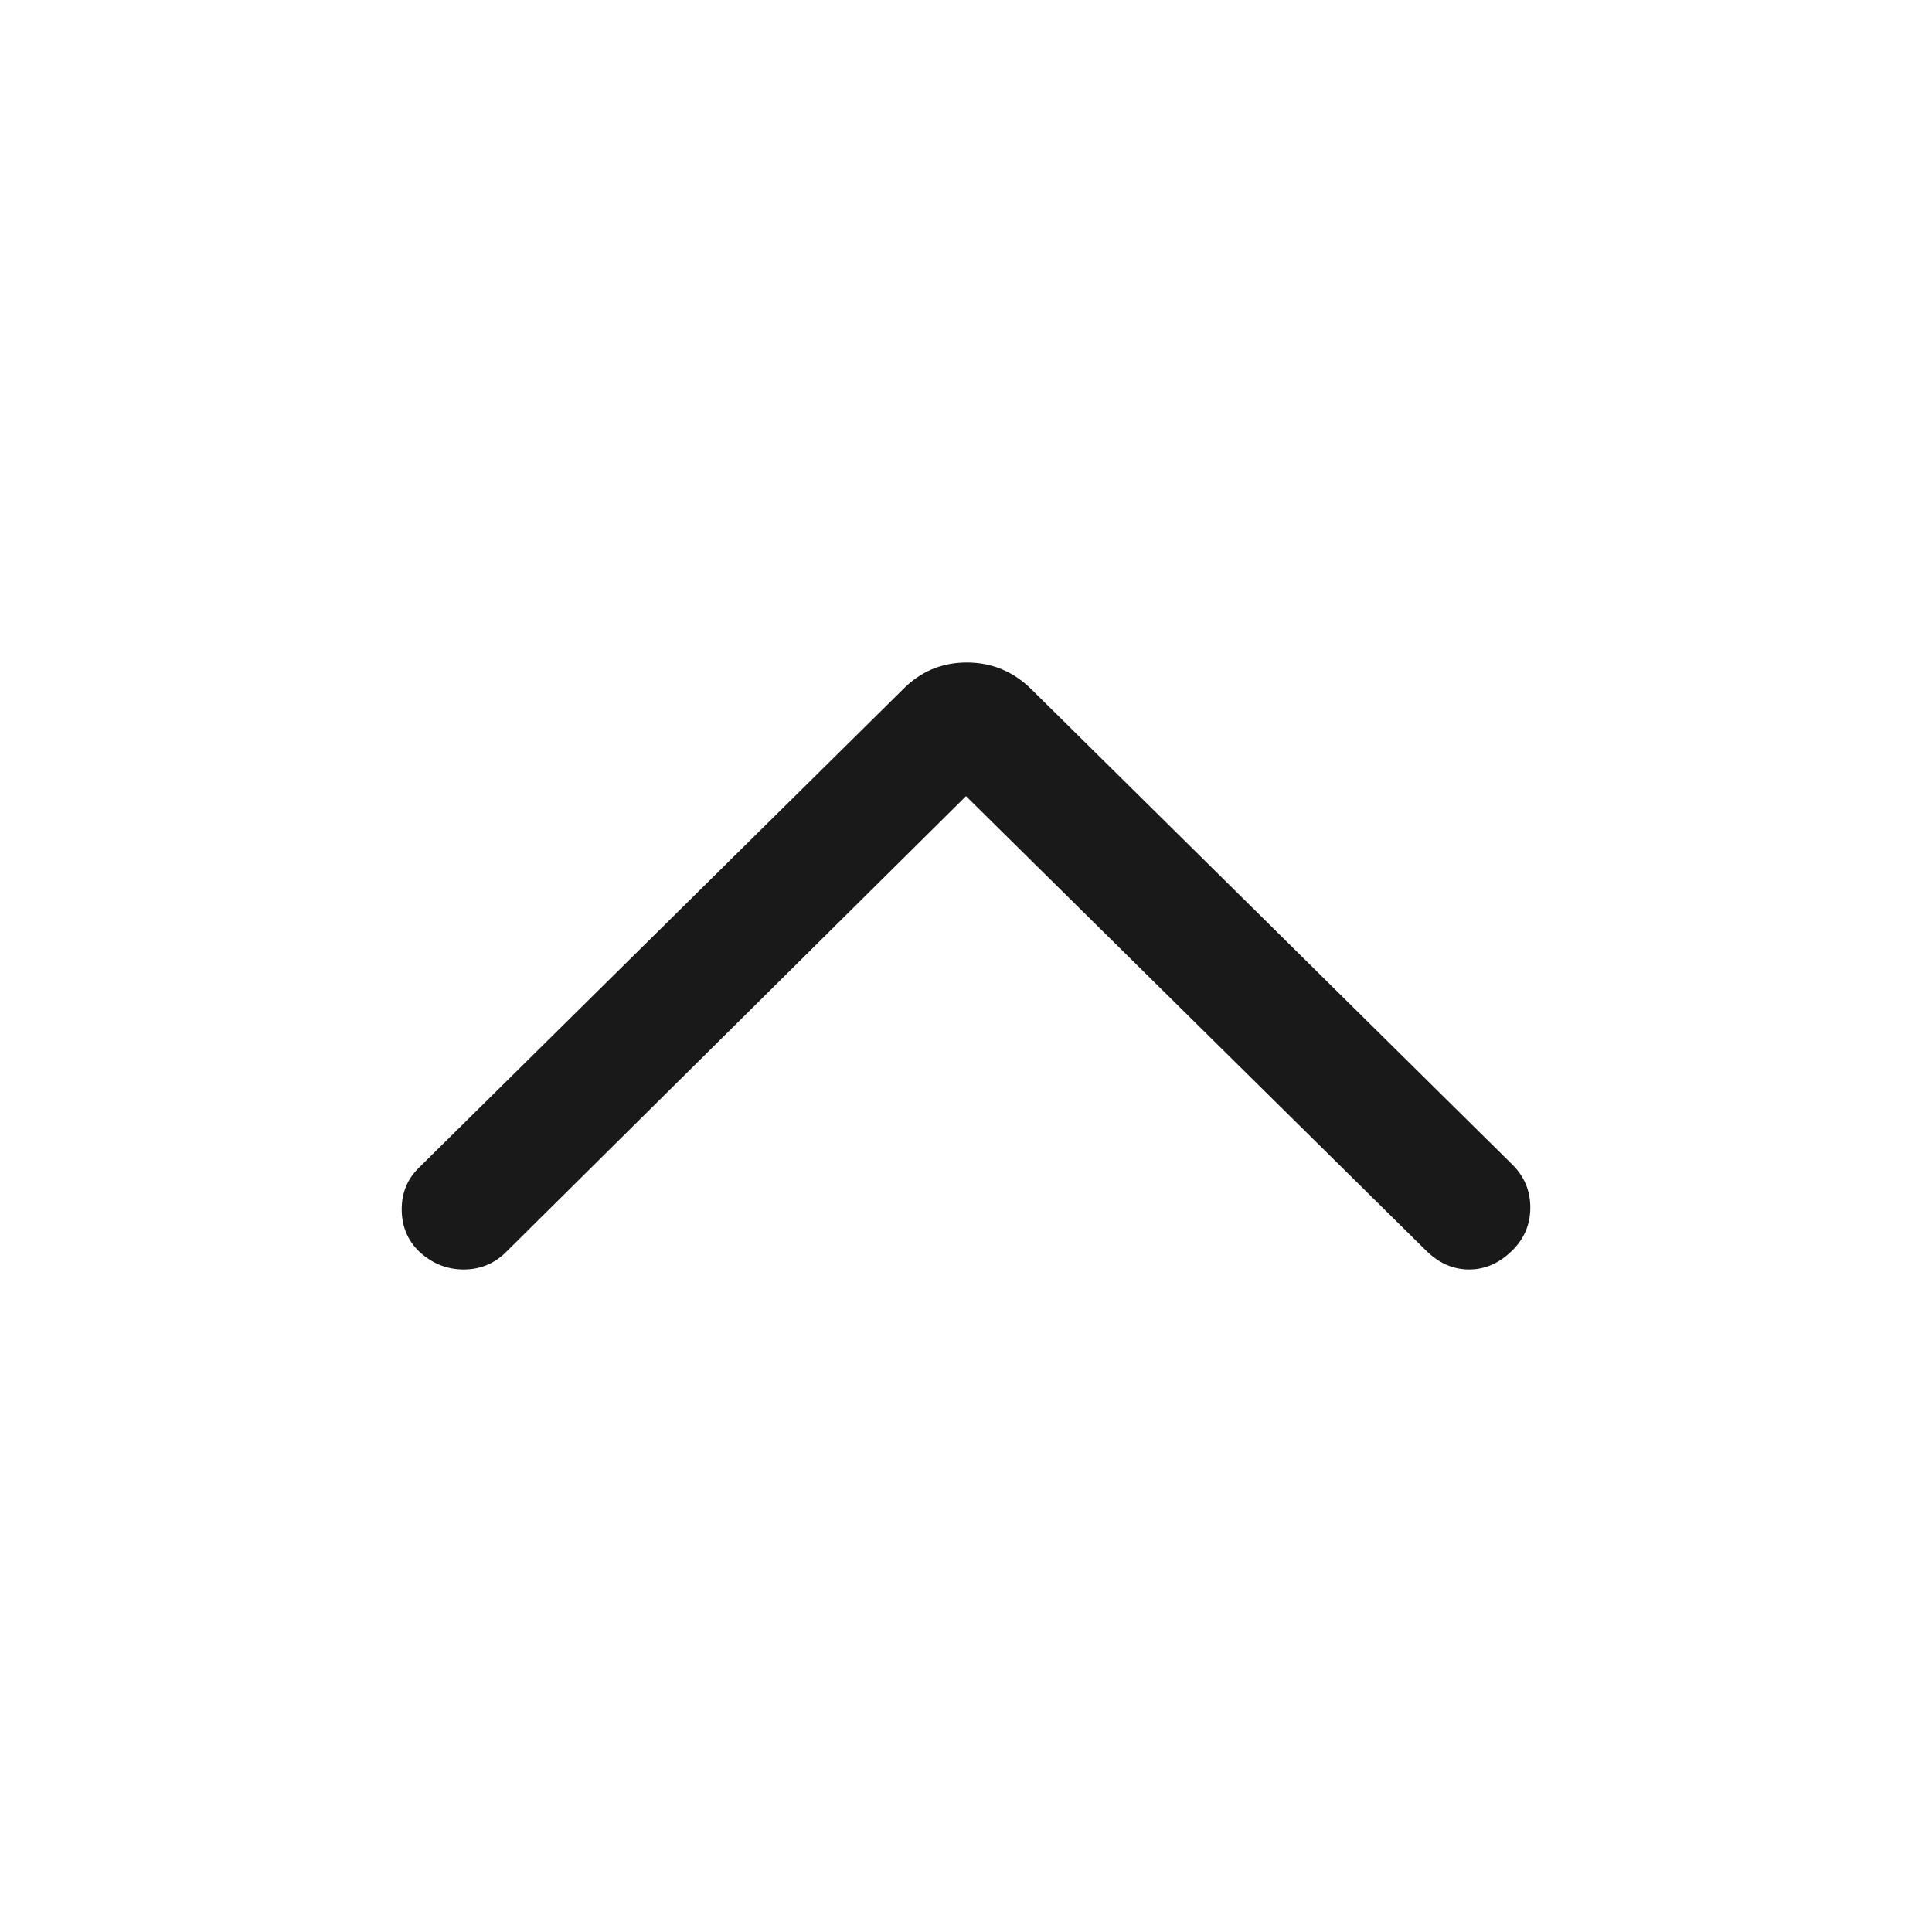
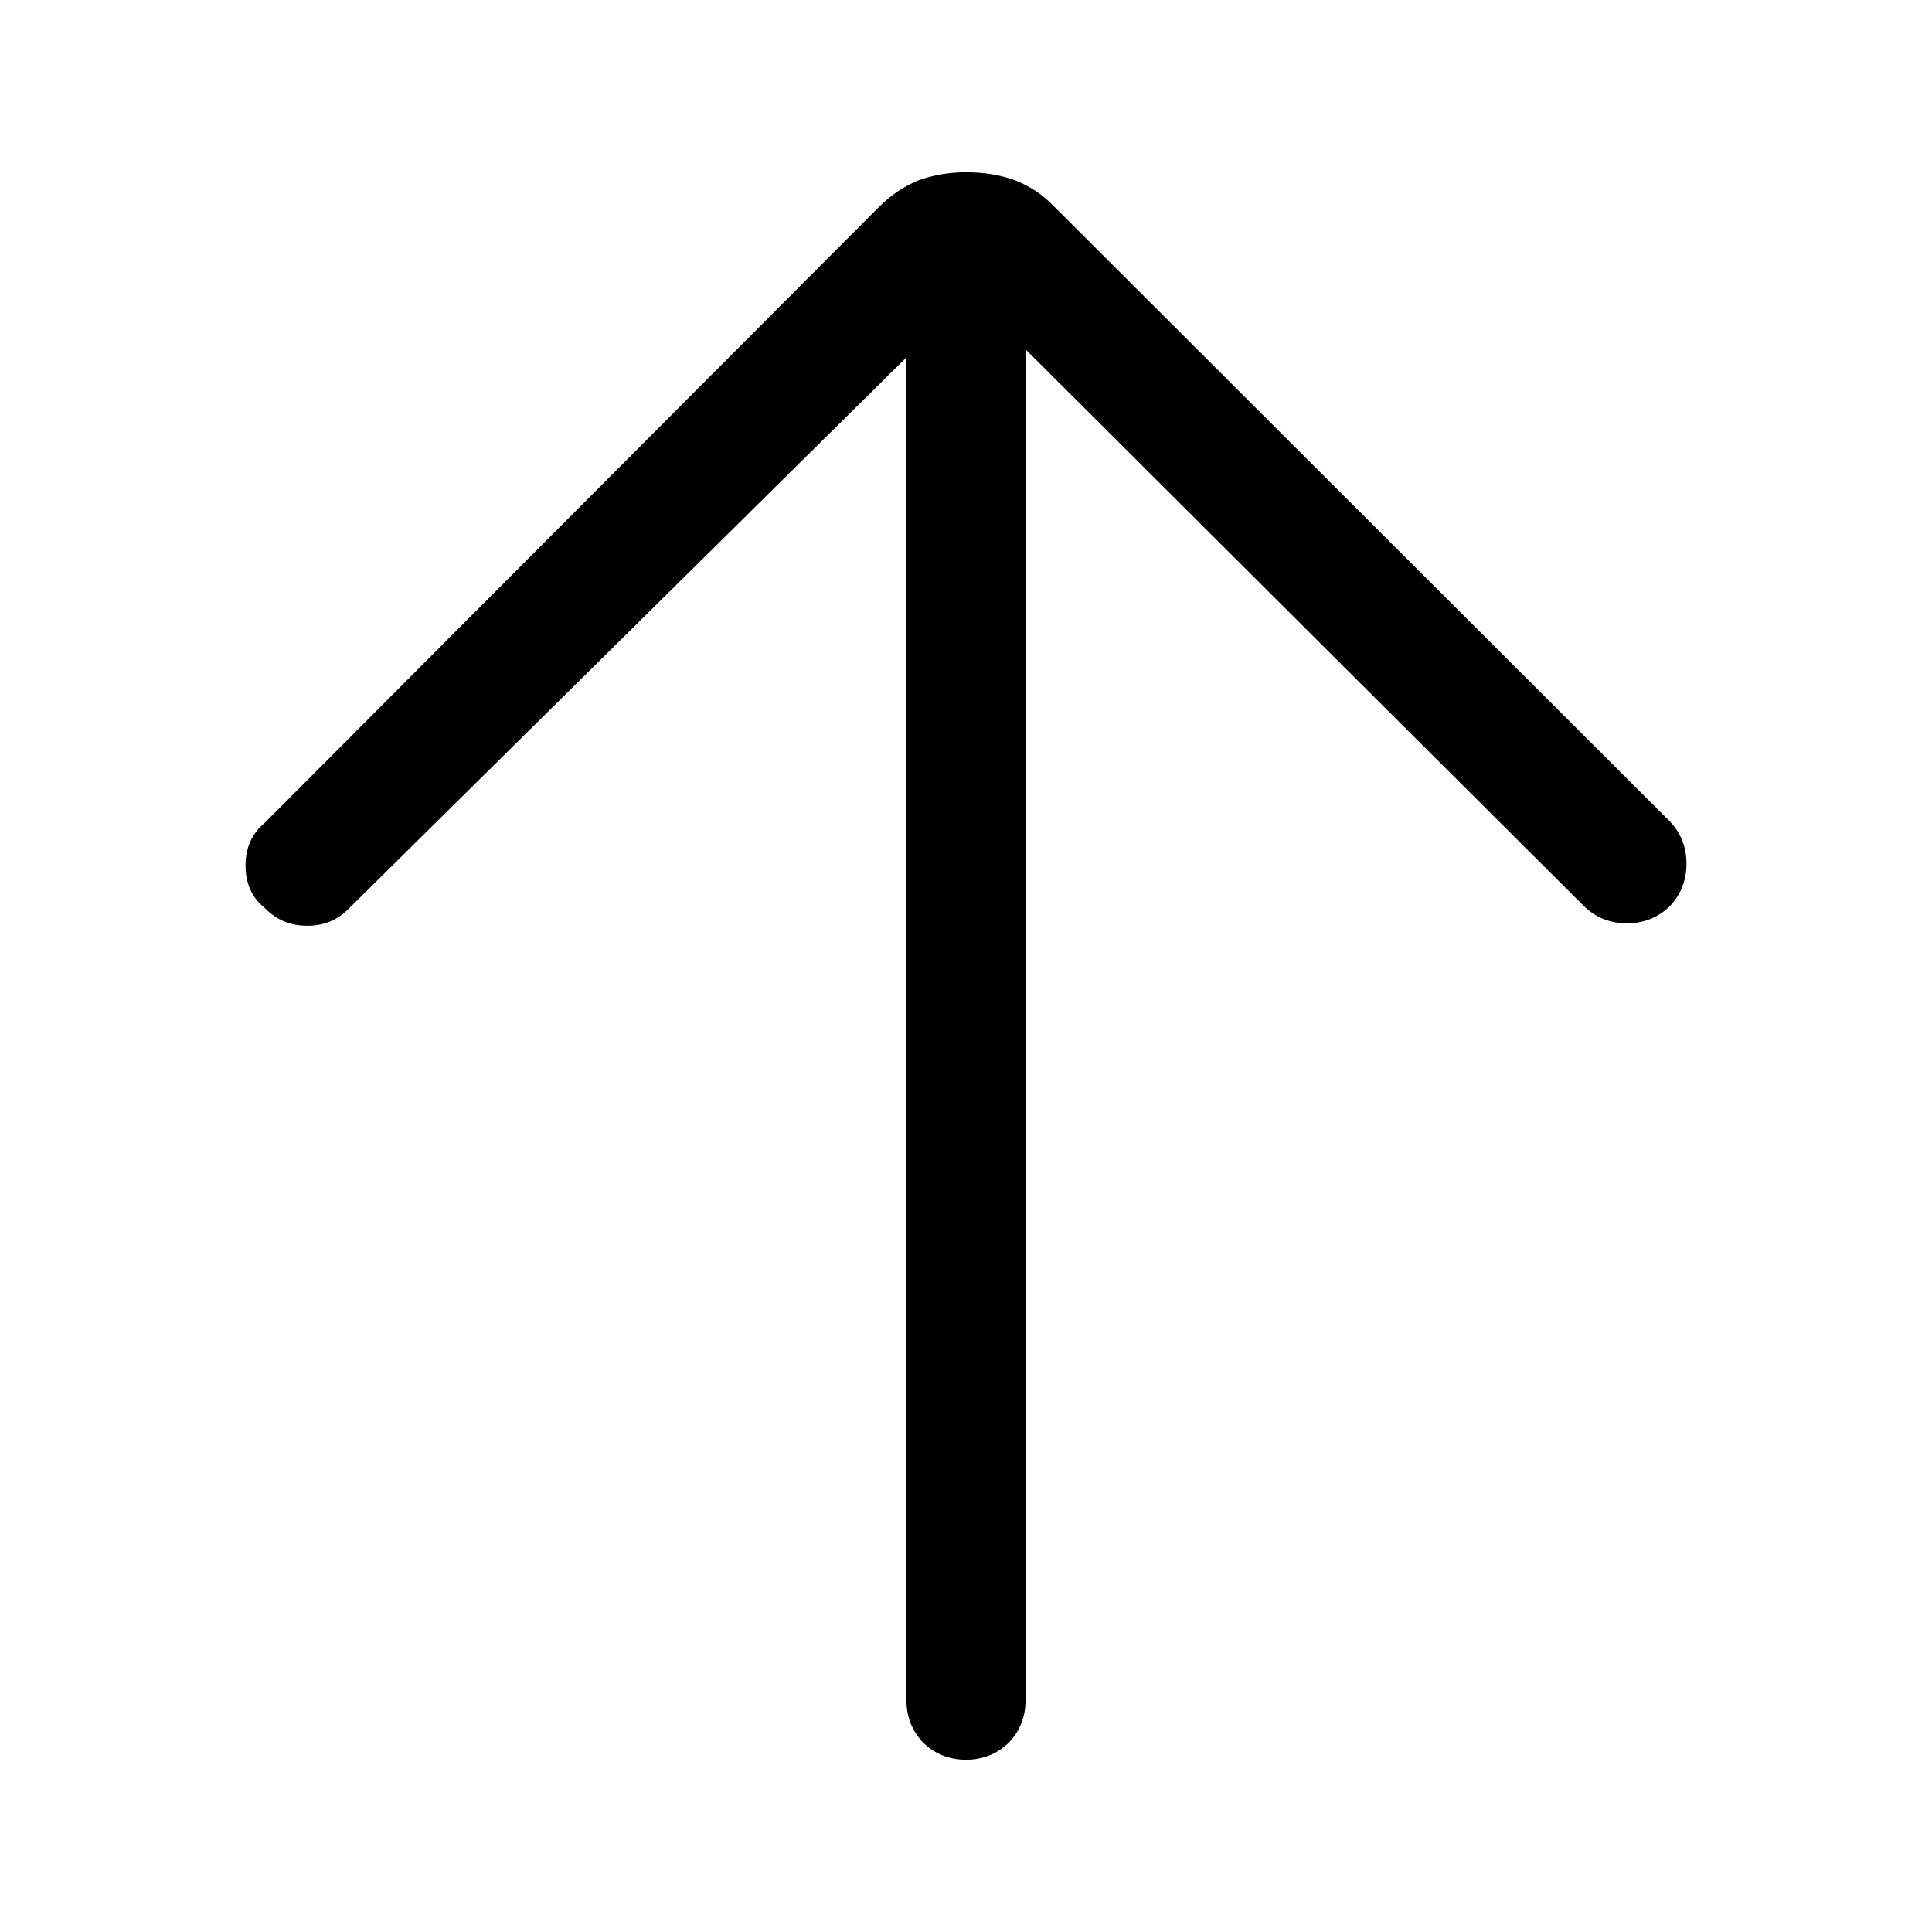
<svg xmlns="http://www.w3.org/2000/svg" width="24" height="24">
  <rect width="24" height="24" opacity="0" />
-   <g>
-     <path d="M18.79 15.53Q19.01 15.31 19.01 15Q19.01 14.69 18.79 14.47L12.82 8.57Q12.48 8.23 12.01 8.23Q11.54 8.23 11.21 8.57L5.21 14.5Q4.99 14.71 4.99 15.02Q4.99 15.34 5.21 15.55Q5.45 15.77 5.76 15.77Q6.07 15.77 6.29 15.55L12 9.89L17.71 15.53Q17.95 15.77 18.25 15.77Q18.55 15.77 18.79 15.53Z" fill="rgba(0,0,0,0.902)" />
+   <g transform="rotate(90 12 12)">
+     <path d="M4.34 11.26L11.26 4.32Q11.47 4.1 11.47 3.79Q11.47 3.48 11.26 3.26Q11.04 3.05 10.73 3.05Q10.42 3.05 10.2 3.26L2.57 10.9Q2.35 11.11 2.24 11.39Q2.14 11.66 2.14 12Q2.14 12.31 2.24 12.59Q2.35 12.86 2.57 13.08L10.22 20.71Q10.42 20.95 10.75 20.95Q11.09 20.95 11.28 20.71Q11.5 20.5 11.5 20.18Q11.5 19.87 11.28 19.66L4.44 12.74L21.12 12.74Q21.43 12.74 21.65 12.53Q21.86 12.31 21.86 12Q21.86 11.69 21.65 11.47Q21.43 11.26 21.12 11.26Z" fill="rgba(0,0,0,1)" />
  </g>
</svg>
